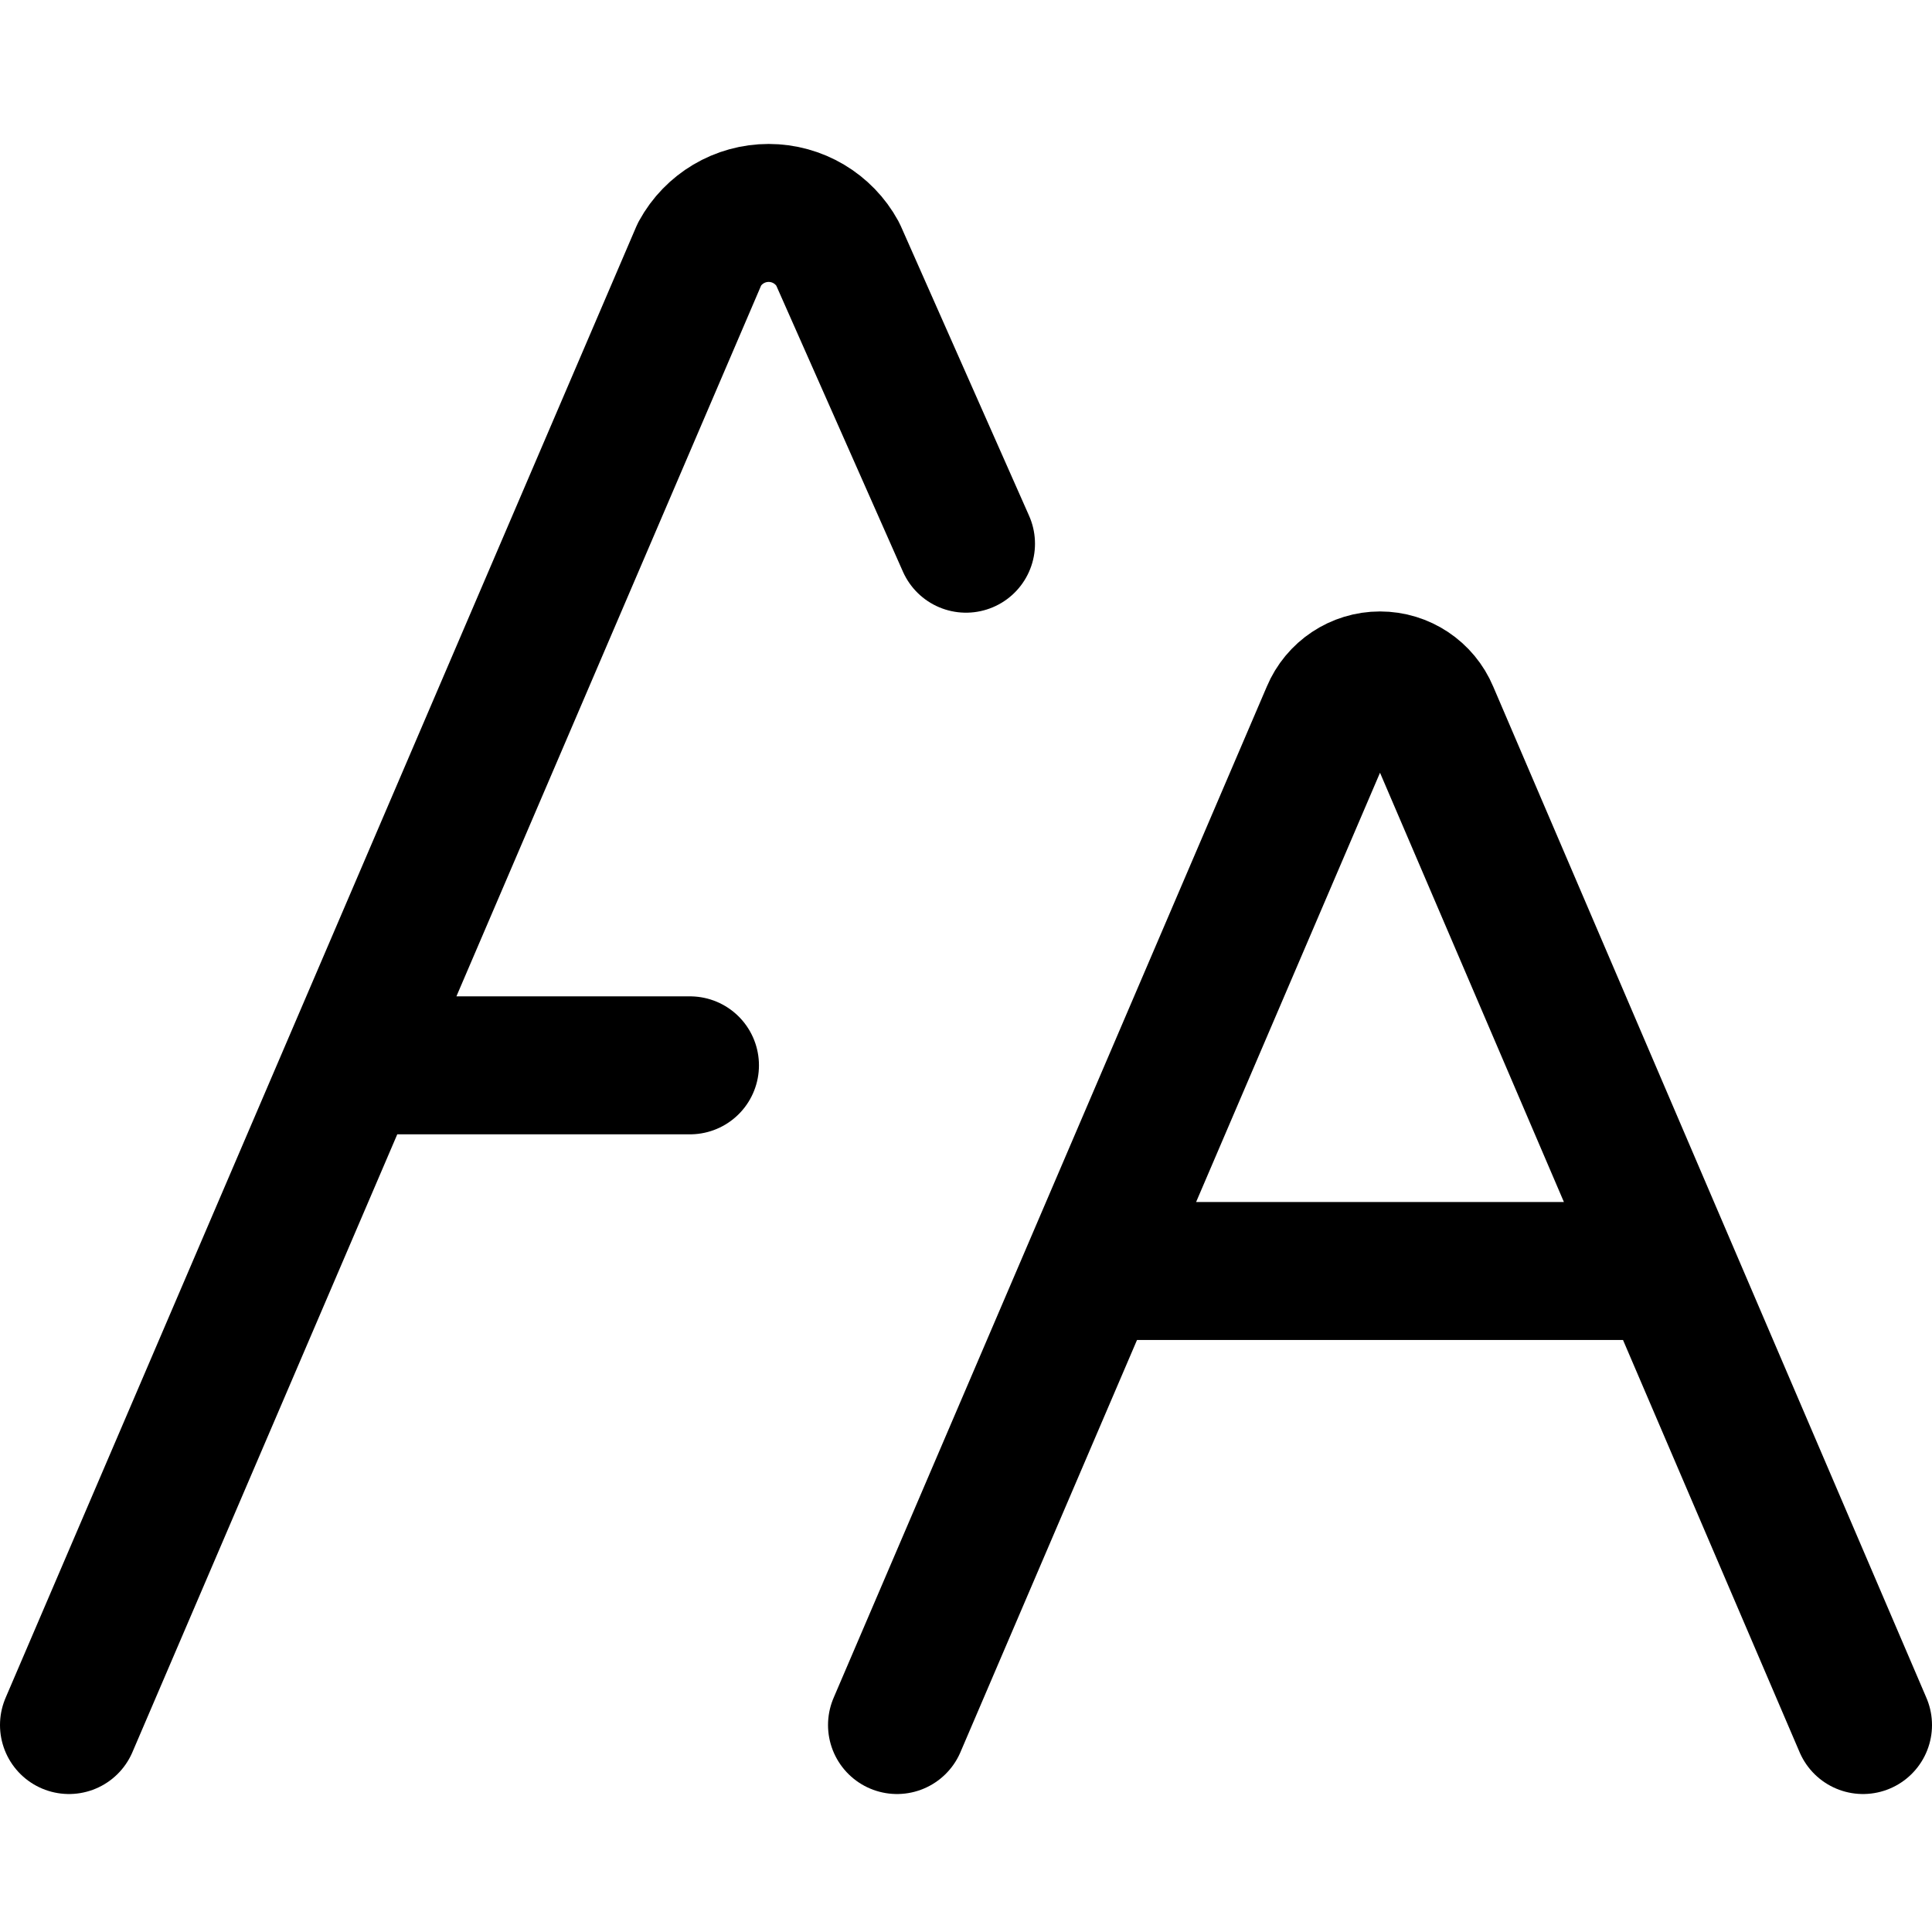
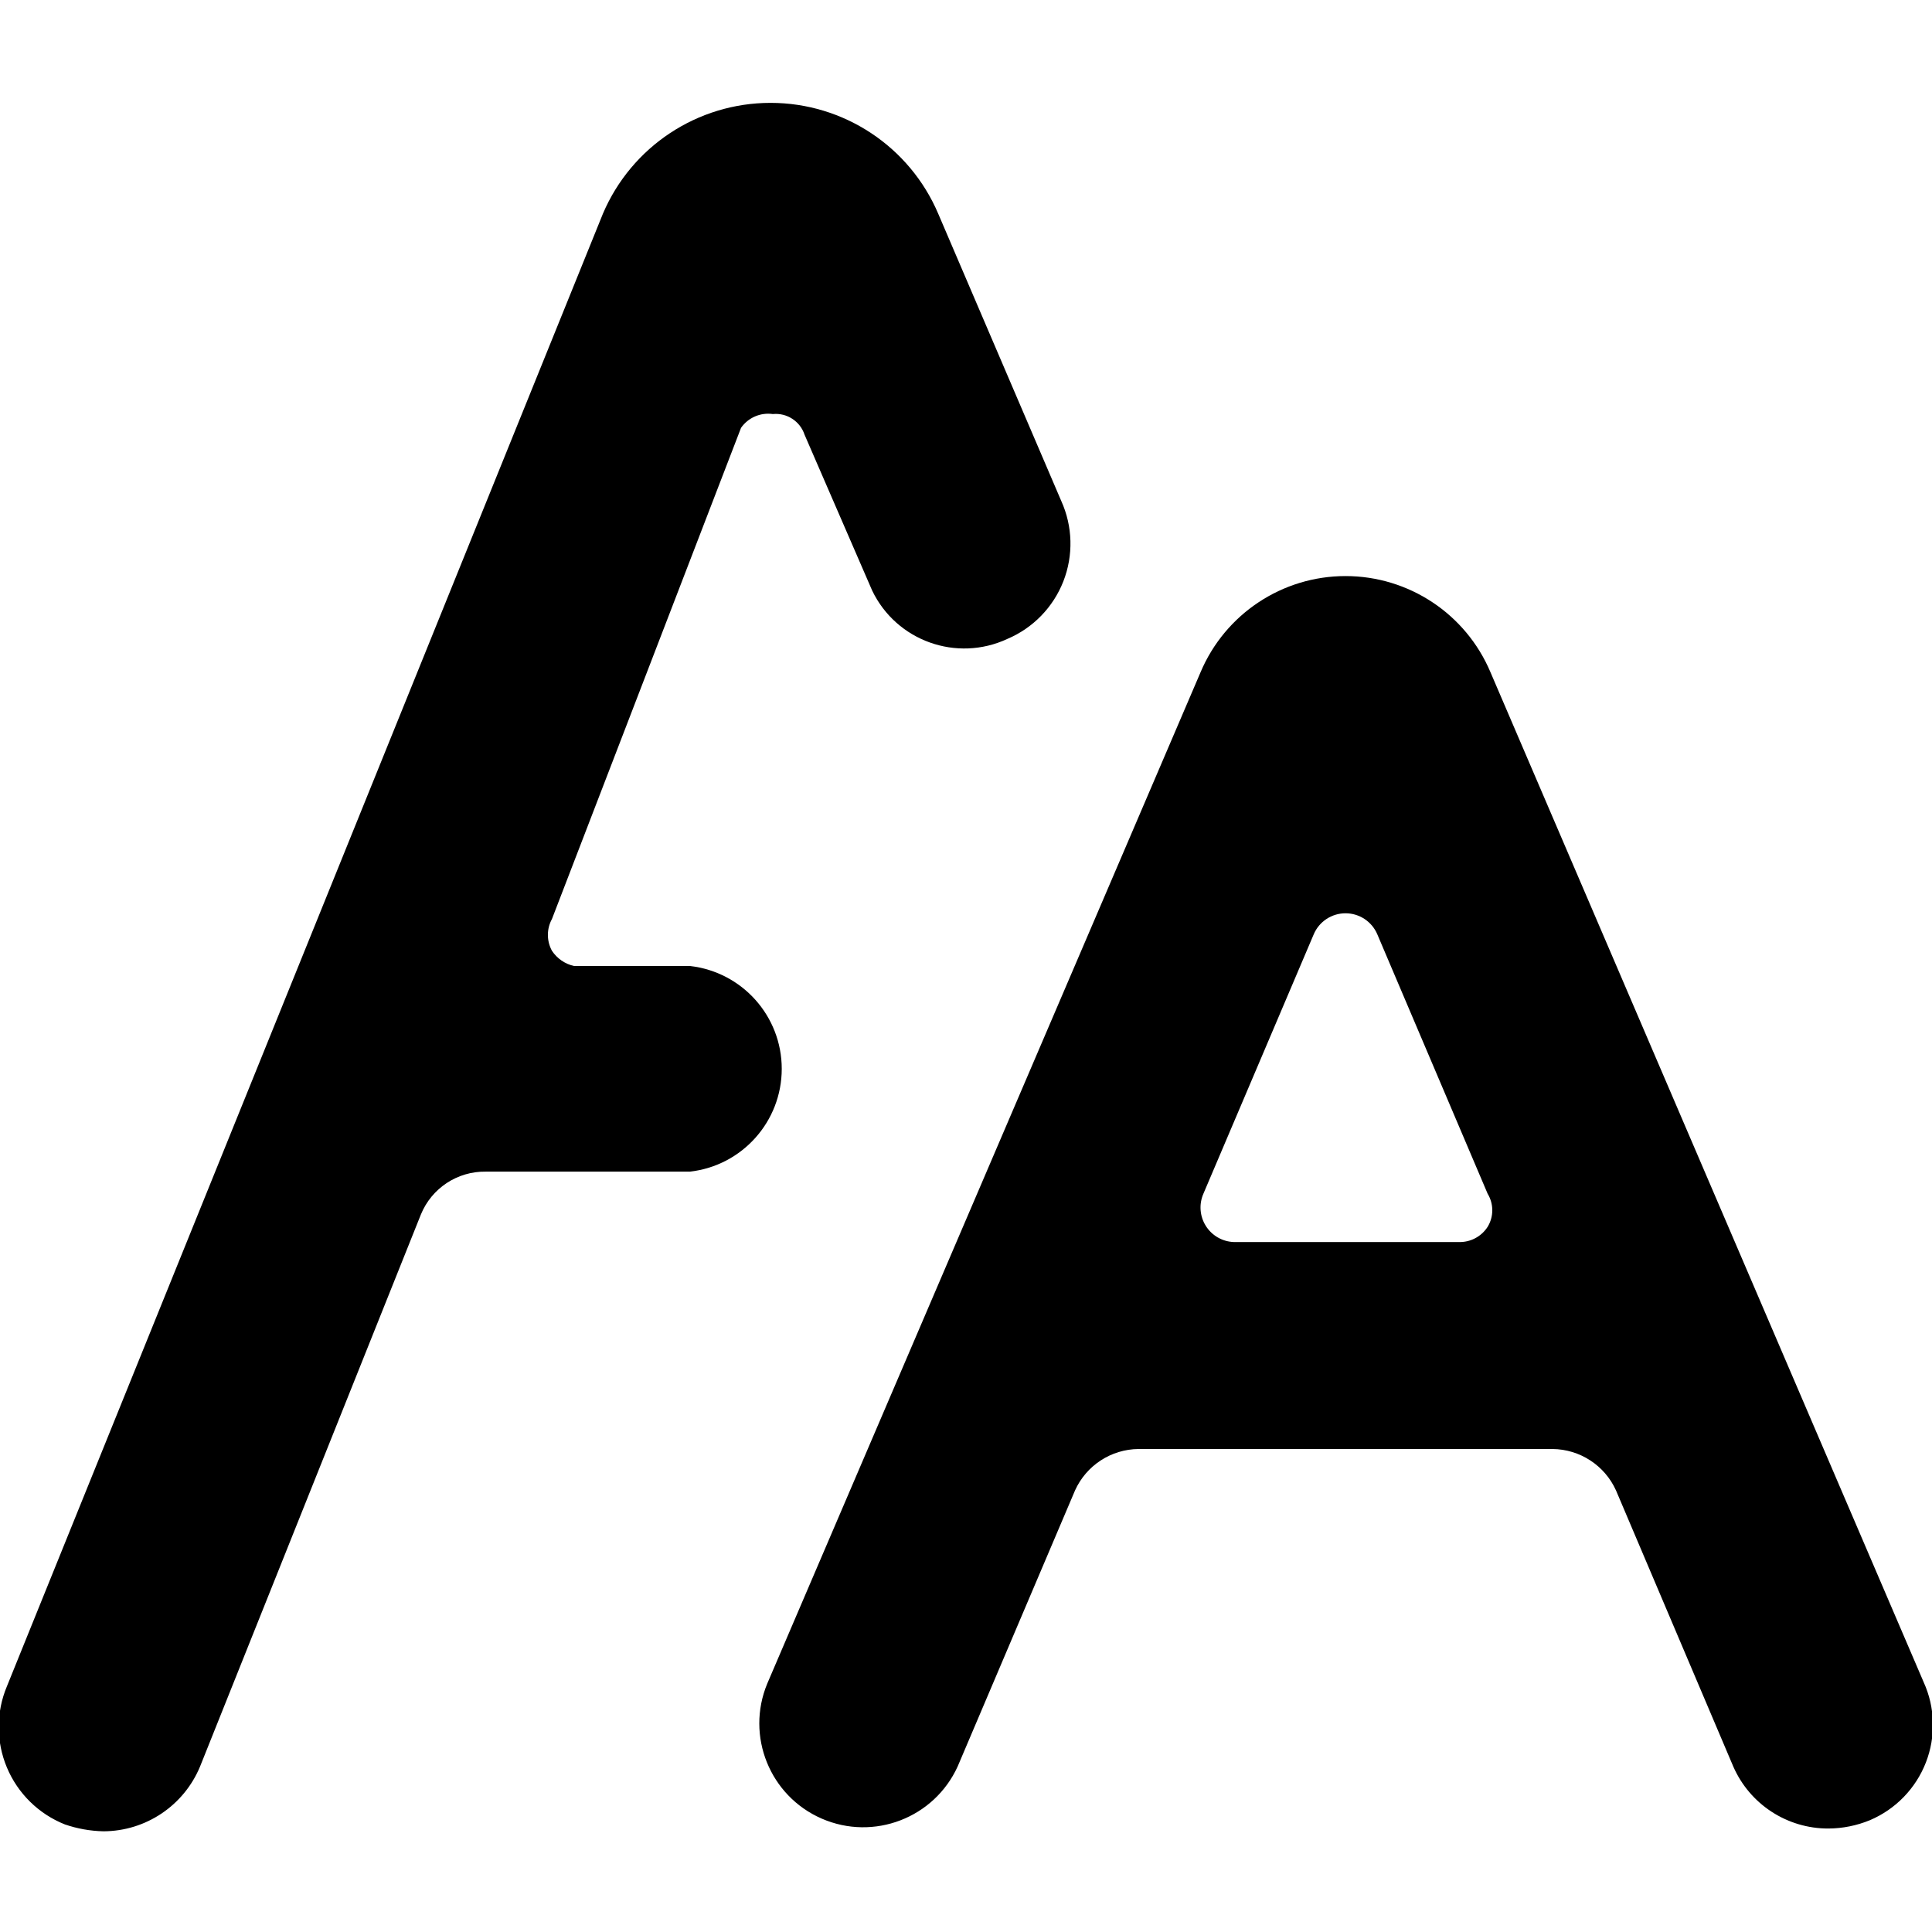
- <svg xmlns="http://www.w3.org/2000/svg" viewBox="0 0 24 24">
-   <g fill="none" stroke="currentColor" stroke-linecap="round" stroke-linejoin="round">
-     <path d="M11.143 21.429l5.383-12.566a.669.669 0 011.234 0l5.383 12.566M13.56 15.789h7.166M.857 21.429L8.691 3.154a.977.977 0 011.715 0L12 6.754M4.371 13.234h4.2" stroke-width="1.714" />
+ <svg xmlns="http://www.w3.org/2000/svg" viewBox="0 0 16 16">
+   <g fill="currentColor">
+     <path d="M15.486 15.074a.857.857 0 00.445-1.143l-3.588-8.365a1.303 1.303 0 00-2.4 0l-3.589 8.377a.86.86 0 001.577.686l.972-2.286A.583.583 0 019.429 12h3.428a.583.583 0 01.526.343l.971 2.286a.857.857 0 00.789.514.914.914 0 00.343-.069zm-5.269-4.788a.286.286 0 01-.251-.4l.914-2.149a.286.286 0 01.526 0l.914 2.149a.263.263 0 010 .274.274.274 0 01-.24.126zM8.343 5.291a.857.857 0 00.446-1.142L7.77 1.77a1.509 1.509 0 00-2.777 0L.057 13.966a.869.869 0 00.48 1.143 1.051 1.051 0 00.32.057.869.869 0 00.8-.537l1.829-4.572a.571.571 0 01.537-.354h1.691a.857.857 0 000-1.703h-.96a.297.297 0 01-.183-.126.274.274 0 010-.263l1.566-4.068a.274.274 0 01.263-.114.251.251 0 01.263.171l.56 1.291a.846.846 0 001.12.4z" />
  </g>
</svg>
